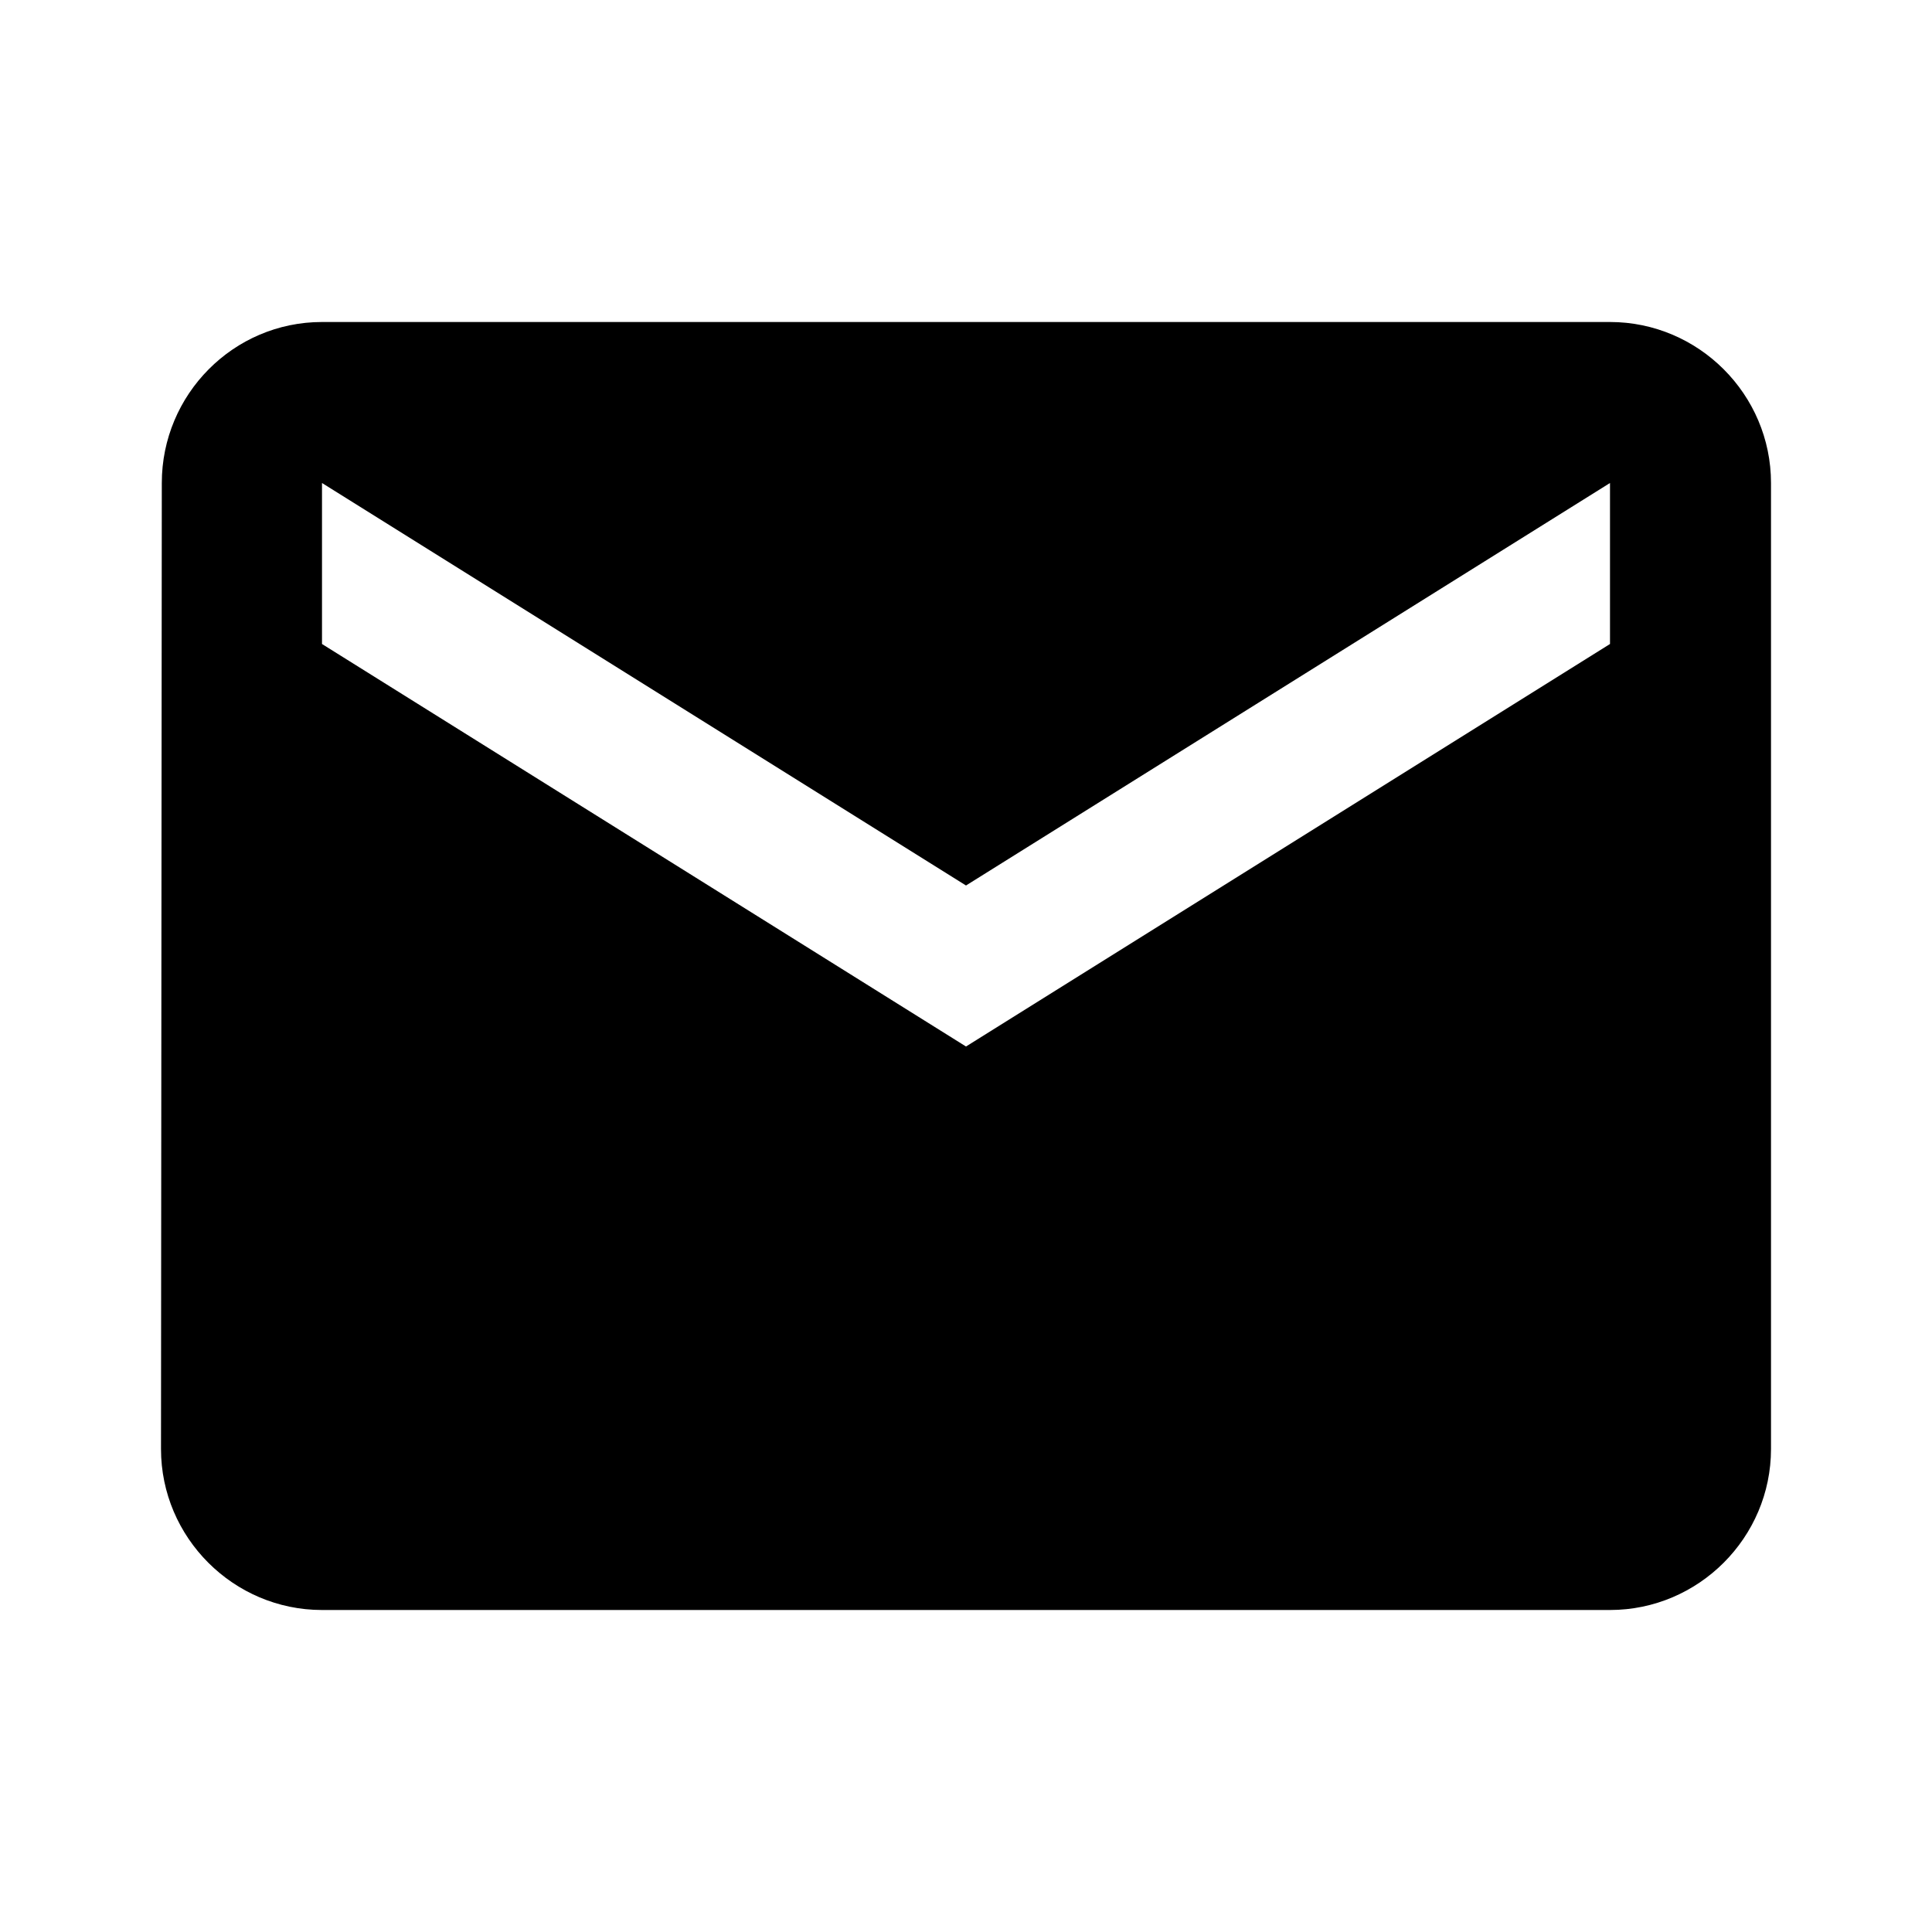
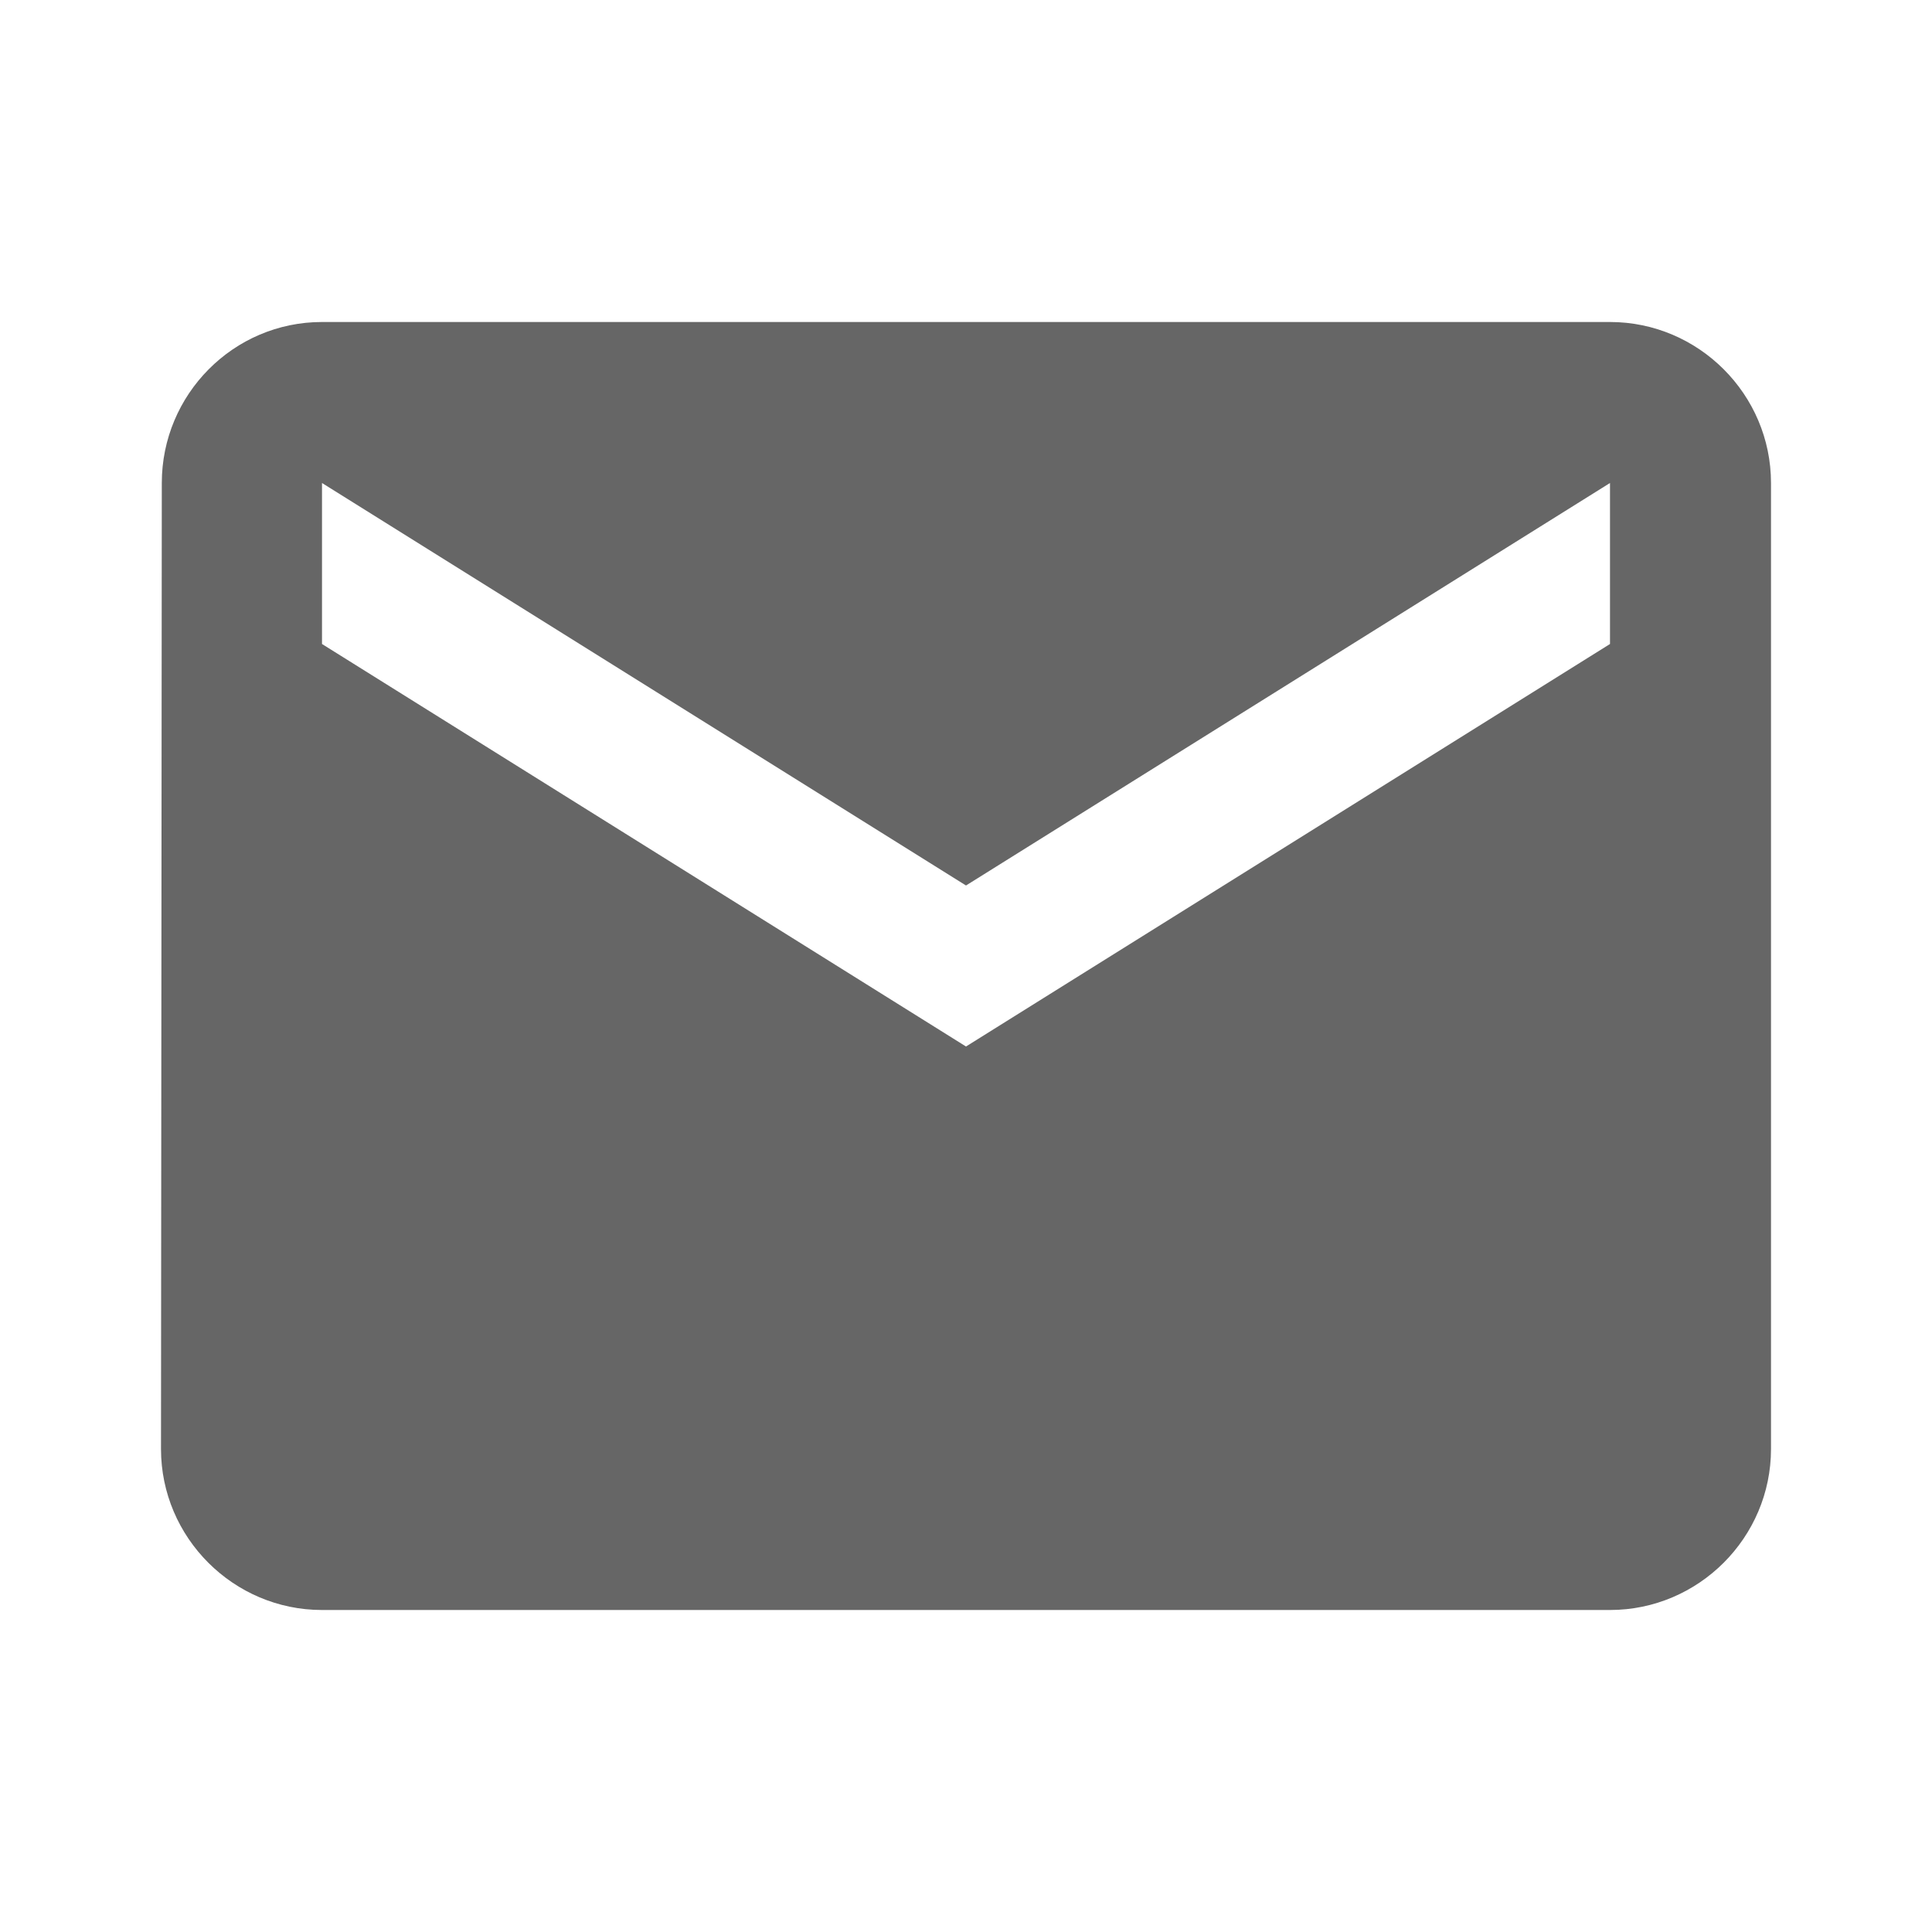
<svg xmlns="http://www.w3.org/2000/svg" width="1em" height="1em" viewBox="0 0 24 24">
-   <path fill="currentColor" d="M20 4H4c-1.1 0-1.99.9-1.99 2L2 18c0 1.1.9 2 2 2h16c1.1 0 2-.9 2-2V6c0-1.1-.9-2-2-2zm0 4l-8 5l-8-5V6l8 5l8-5v2z" />
+   <path fill="#666666" d="M20 4H4c-1.1 0-1.99.9-1.99 2L2 18c0 1.1.9 2 2 2h16c1.1 0 2-.9 2-2V6c0-1.1-.9-2-2-2zm0 4l-8 5l-8-5V6l8 5l8-5v2z" />
</svg>
